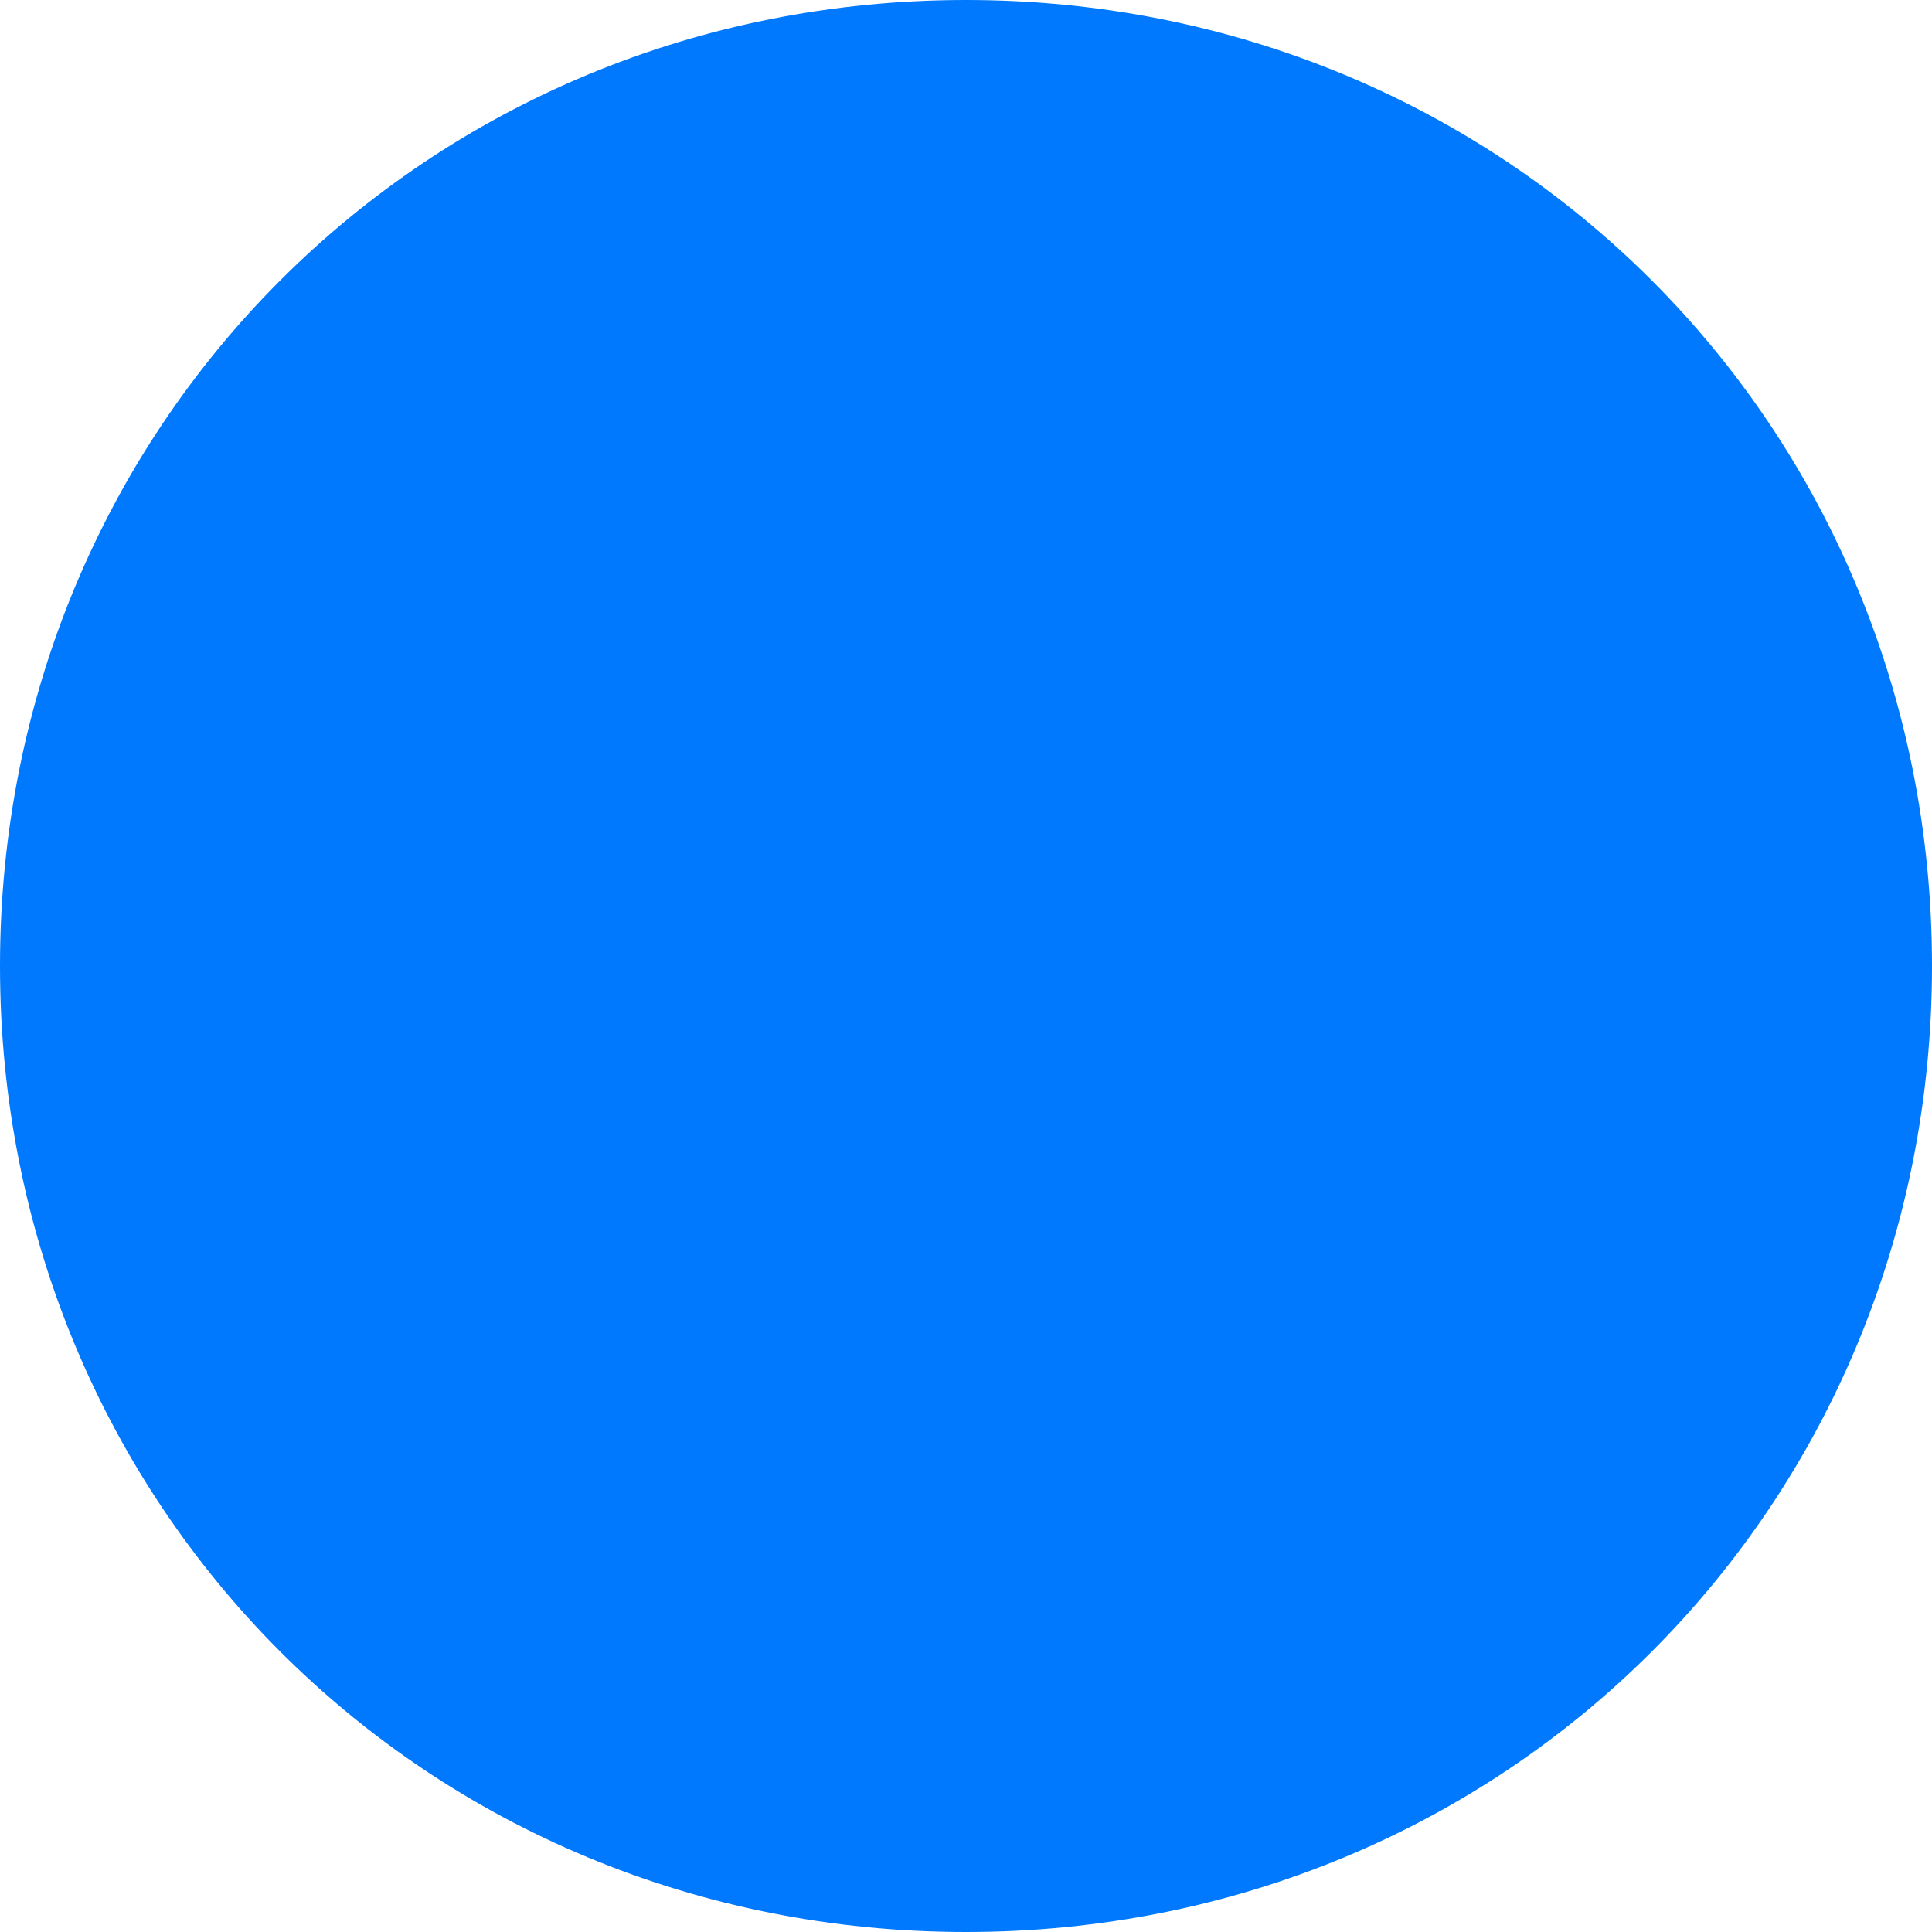
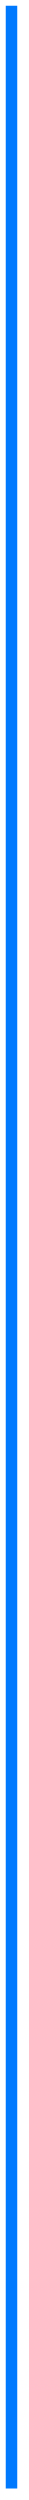
- <svg xmlns="http://www.w3.org/2000/svg" version="1.1" width="30px" height="30px">
-   <g transform="matrix(1 0 0 1 -213 -2155 )">
-     <path d="M 228 2156  C 235.84 2156  242 2162.16  242 2170  C 242 2177.84  235.84 2184  228 2184  C 220.16 2184  214 2177.84  214 2170  C 214 2162.16  220.16 2156  228 2156  Z " fill-rule="nonzero" fill="#0079fe" stroke="none" />
-     <path d="M 228 2156  C 235.84 2156  242 2162.16  242 2170  C 242 2177.84  235.84 2184  228 2184  C 220.16 2184  214 2177.84  214 2170  C 214 2162.16  220.16 2156  228 2156  Z " stroke-width="2" stroke="#0079fe" fill="none" />
+ <svg xmlns="http://www.w3.org/2000/svg" version="1.1" width="5px" height="435px">
+   <g transform="matrix(1 0 0 1 -226 -2179 )">
+     <path d="M 228 2180  L 228 2612  " stroke-width="2" stroke="#0079fe" fill="none" />
  </g>
</svg>
